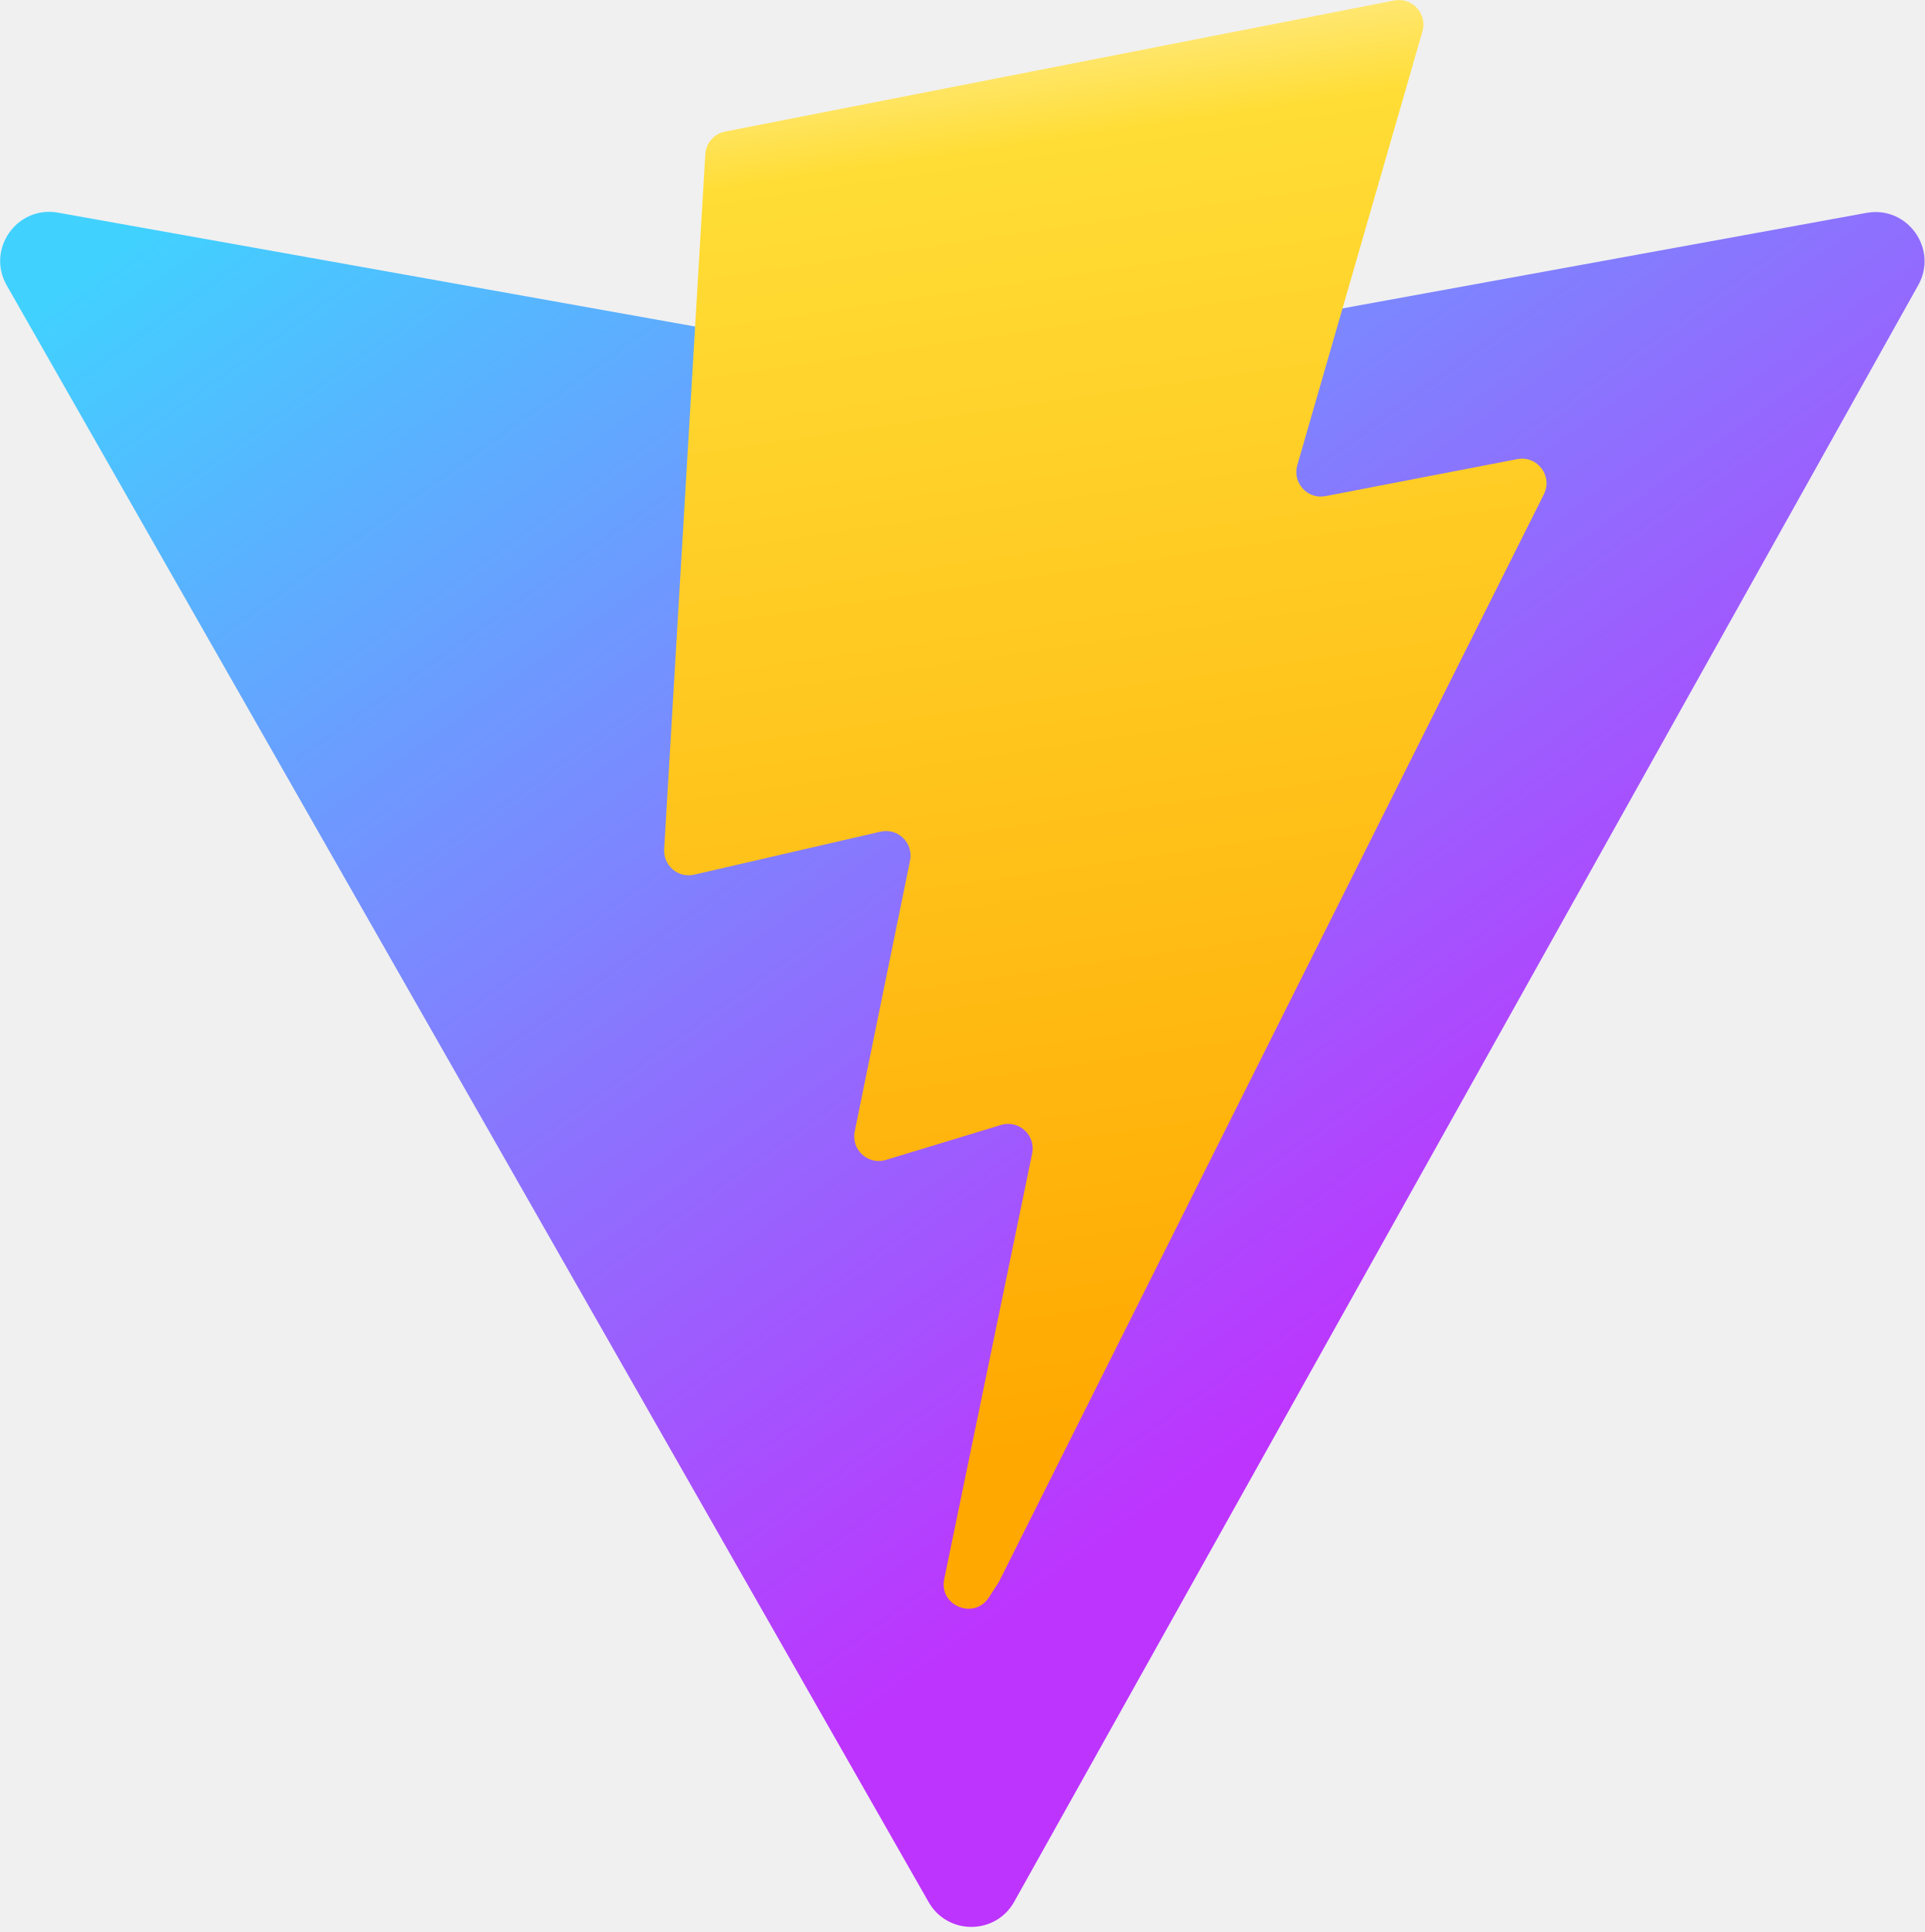
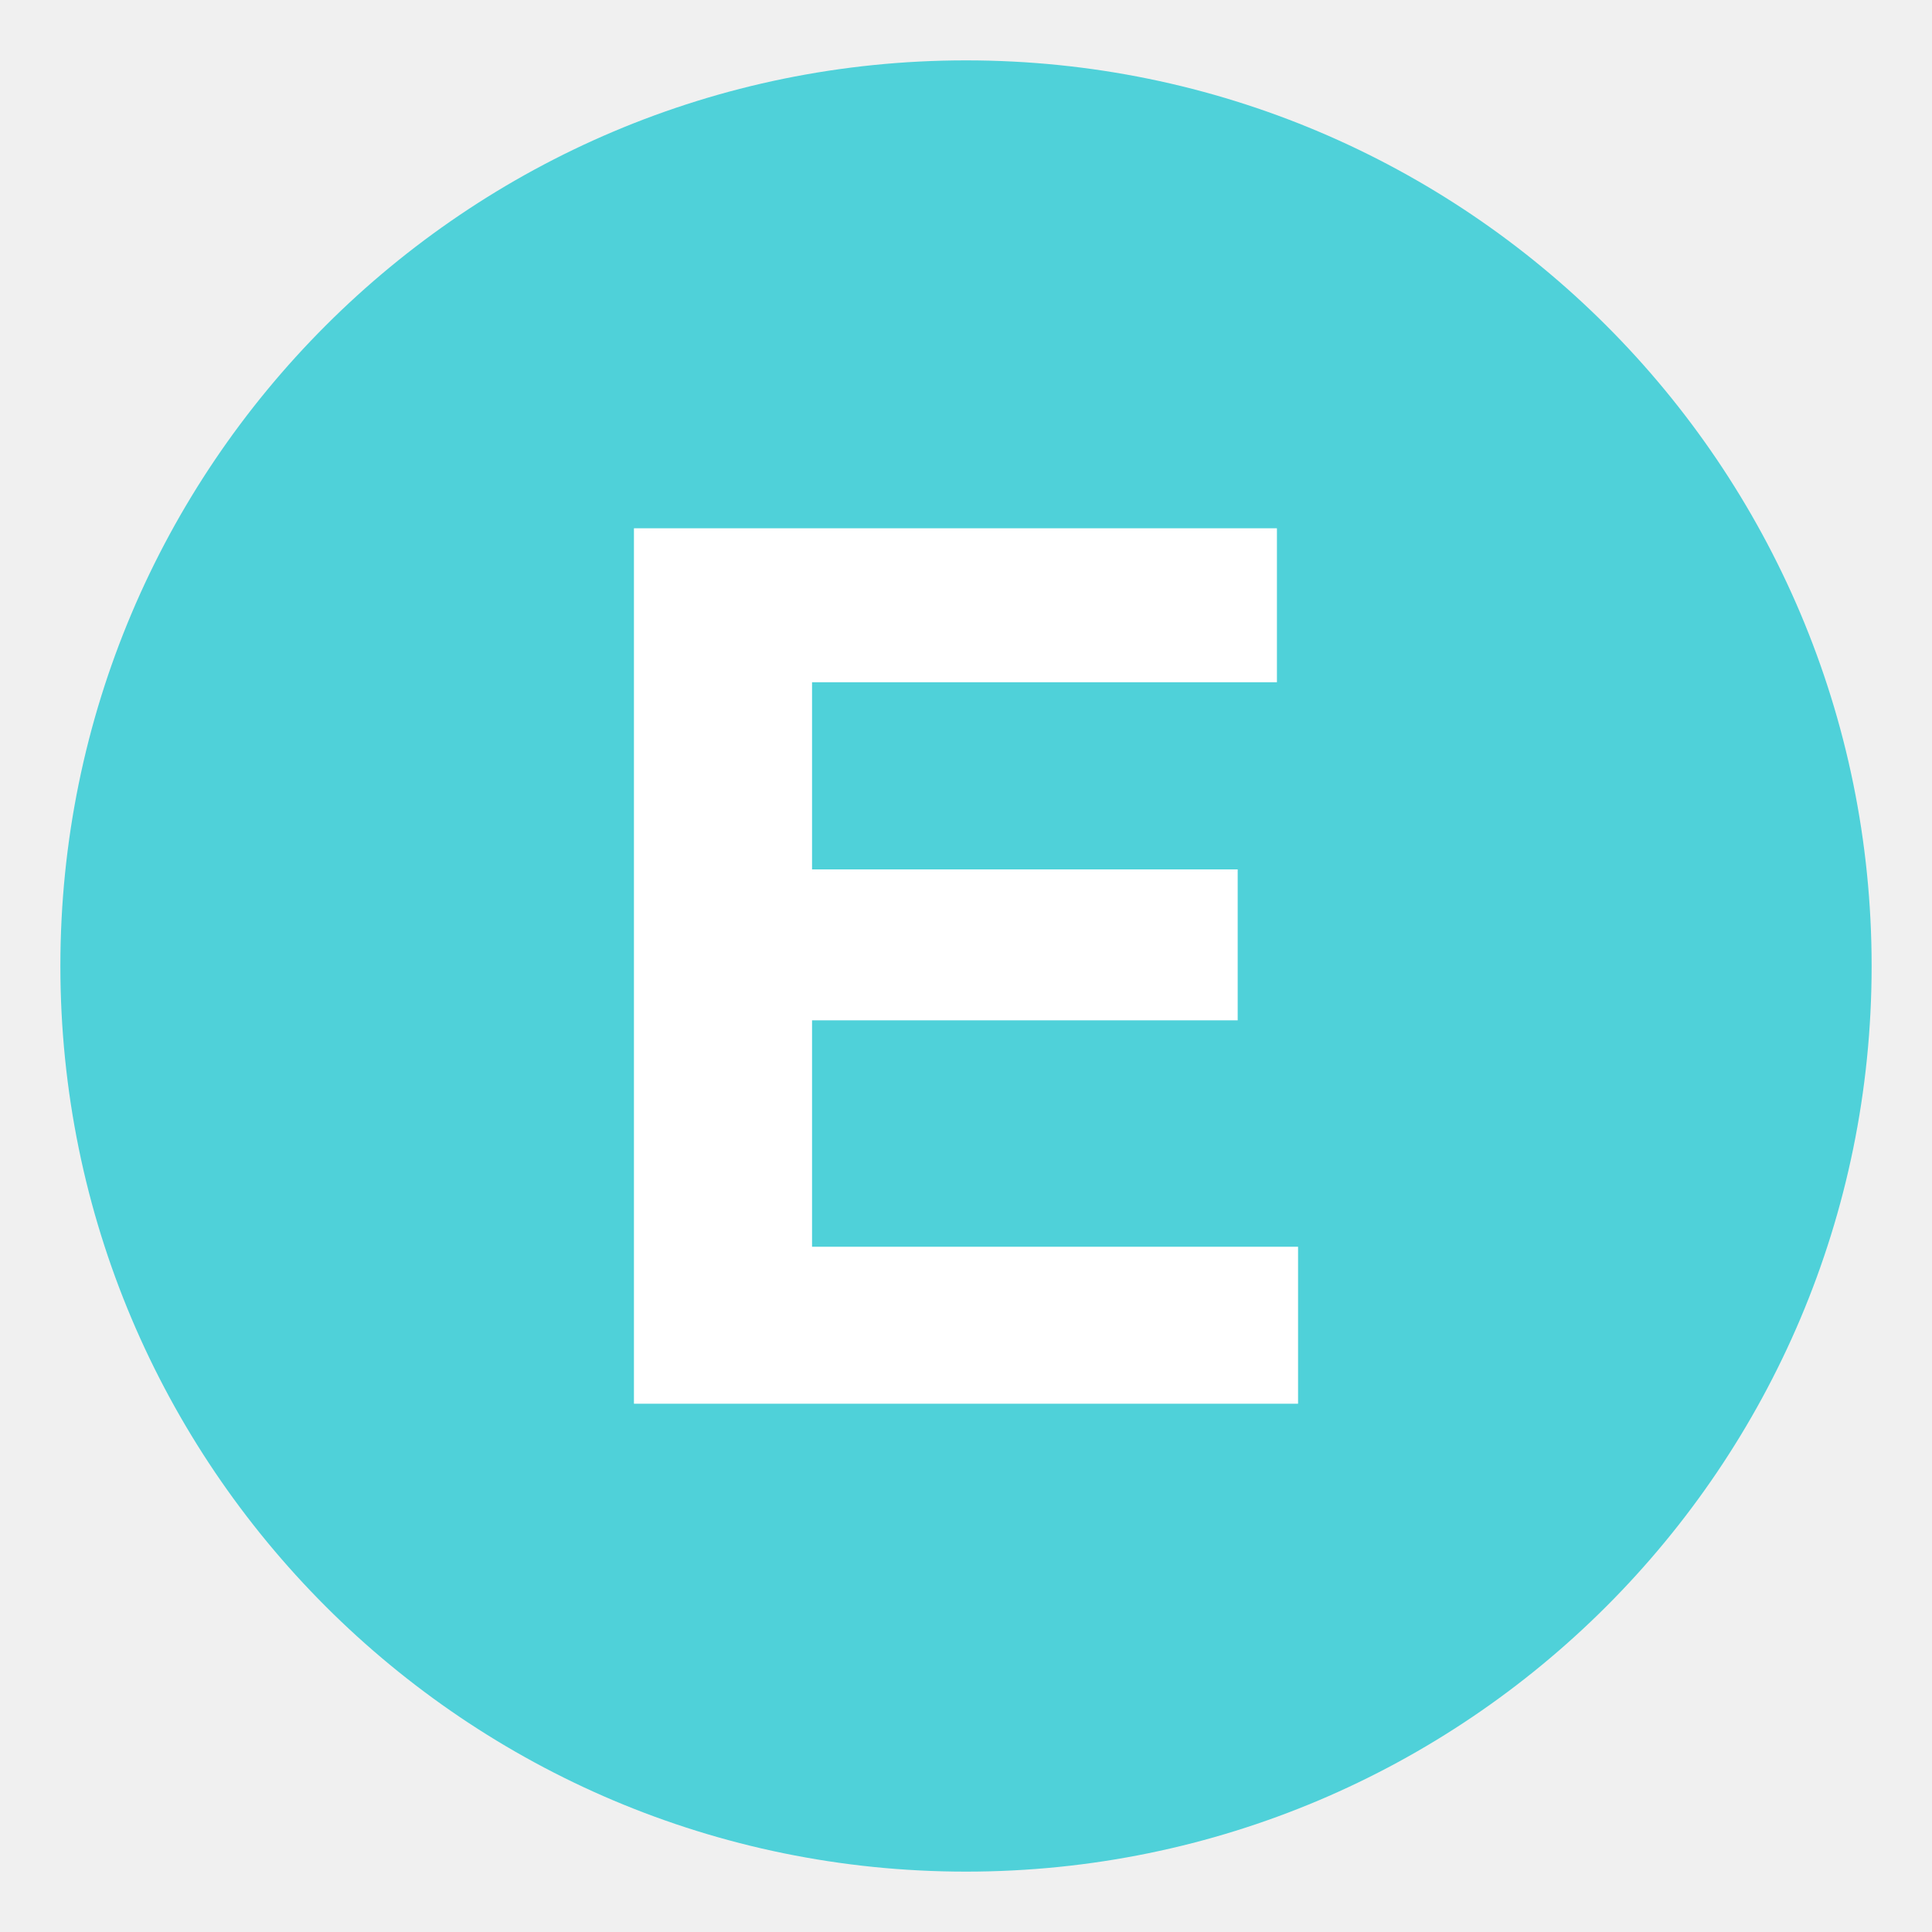
- <svg xmlns="http://www.w3.org/2000/svg" aria-hidden="true" role="img" class="iconify iconify--logos" width="31.88" height="32" preserveAspectRatio="xMidYMid meet" viewBox="0 0 256 257">
-   <defs>
-     <linearGradient id="IconifyId1813088fe1fbc01fb466" x1="-.828%" x2="57.636%" y1="7.652%" y2="78.411%">
-       <stop offset="0%" stop-color="#41D1FF" />
-       <stop offset="100%" stop-color="#BD34FE" />
-     </linearGradient>
-     <linearGradient id="IconifyId1813088fe1fbc01fb467" x1="43.376%" x2="50.316%" y1="2.242%" y2="89.03%">
-       <stop offset="0%" stop-color="#FFEA83" />
-       <stop offset="8.333%" stop-color="#FFDD35" />
-       <stop offset="100%" stop-color="#FFA800" />
-     </linearGradient>
-   </defs>
-   <path fill="url(#IconifyId1813088fe1fbc01fb466)" d="M255.153 37.938L134.897 252.976c-2.483 4.44-8.862 4.466-11.382.048L.875 37.958c-2.746-4.814 1.371-10.646 6.827-9.67l120.385 21.517a6.537 6.537 0 0 0 2.322-.004l117.867-21.483c5.438-.991 9.574 4.796 6.877 9.62Z" />
-   <path fill="url(#IconifyId1813088fe1fbc01fb467)" d="M185.432.063L96.44 17.501a3.268 3.268 0 0 0-2.634 3.014l-5.474 92.456a3.268 3.268 0 0 0 3.997 3.378l24.777-5.718c2.318-.535 4.413 1.507 3.936 3.838l-7.361 36.047c-.495 2.426 1.782 4.5 4.151 3.78l15.304-4.649c2.372-.72 4.652 1.36 4.15 3.788l-11.698 56.621c-.732 3.542 3.979 5.473 5.943 2.437l1.313-2.028l72.516-144.72c1.215-2.423-.88-5.186-3.54-4.672l-25.505 4.922c-2.396.462-4.435-1.77-3.759-4.114l16.646-57.705c.677-2.35-1.37-4.583-3.769-4.113Z" />
+ <svg xmlns="http://www.w3.org/2000/svg" width="800px" height="800px" viewBox="0 0 64 64" aria-hidden="true" role="img" class="iconify iconify--emojione" preserveAspectRatio="xMidYMid meet">
+   <circle cx="32" cy="32" r="30" fill="#4fd1d9" />
+   <path d="M42.3 22.6H26.9v6.2H41v5H26.9v7.5H43v5.2H21v-29h21.3v5.1z" fill="#ffffff" />
</svg>
